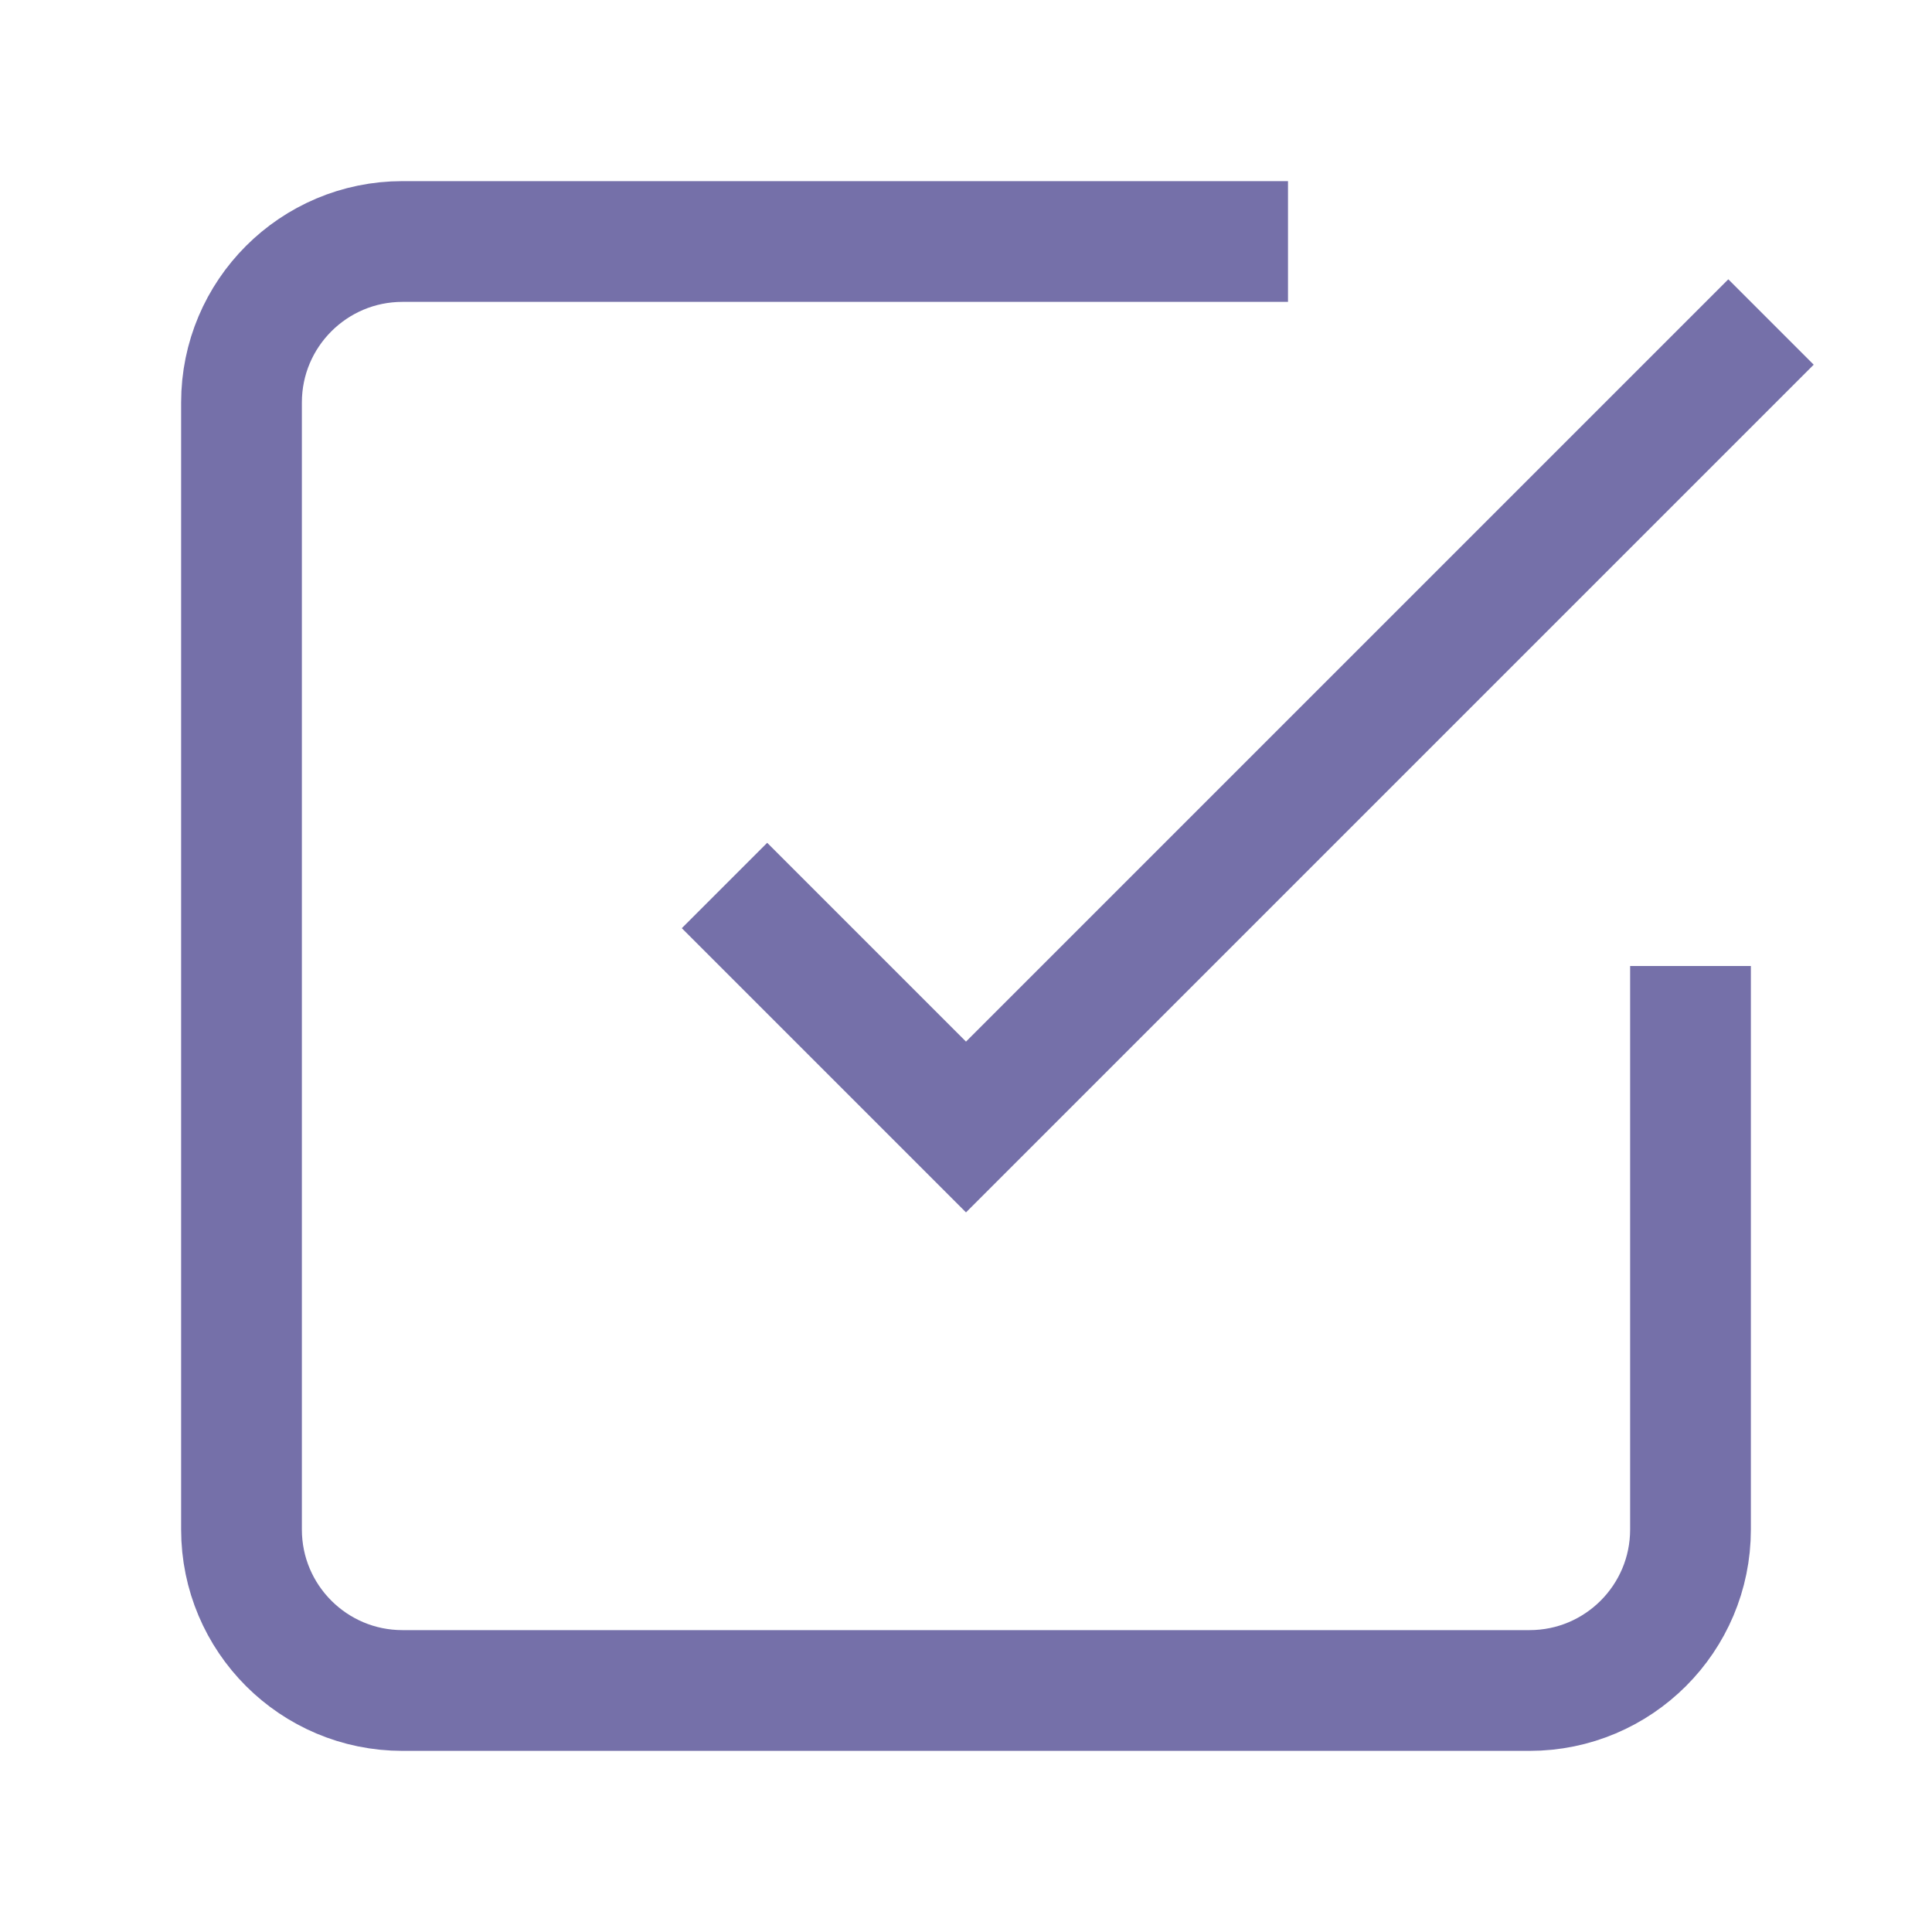
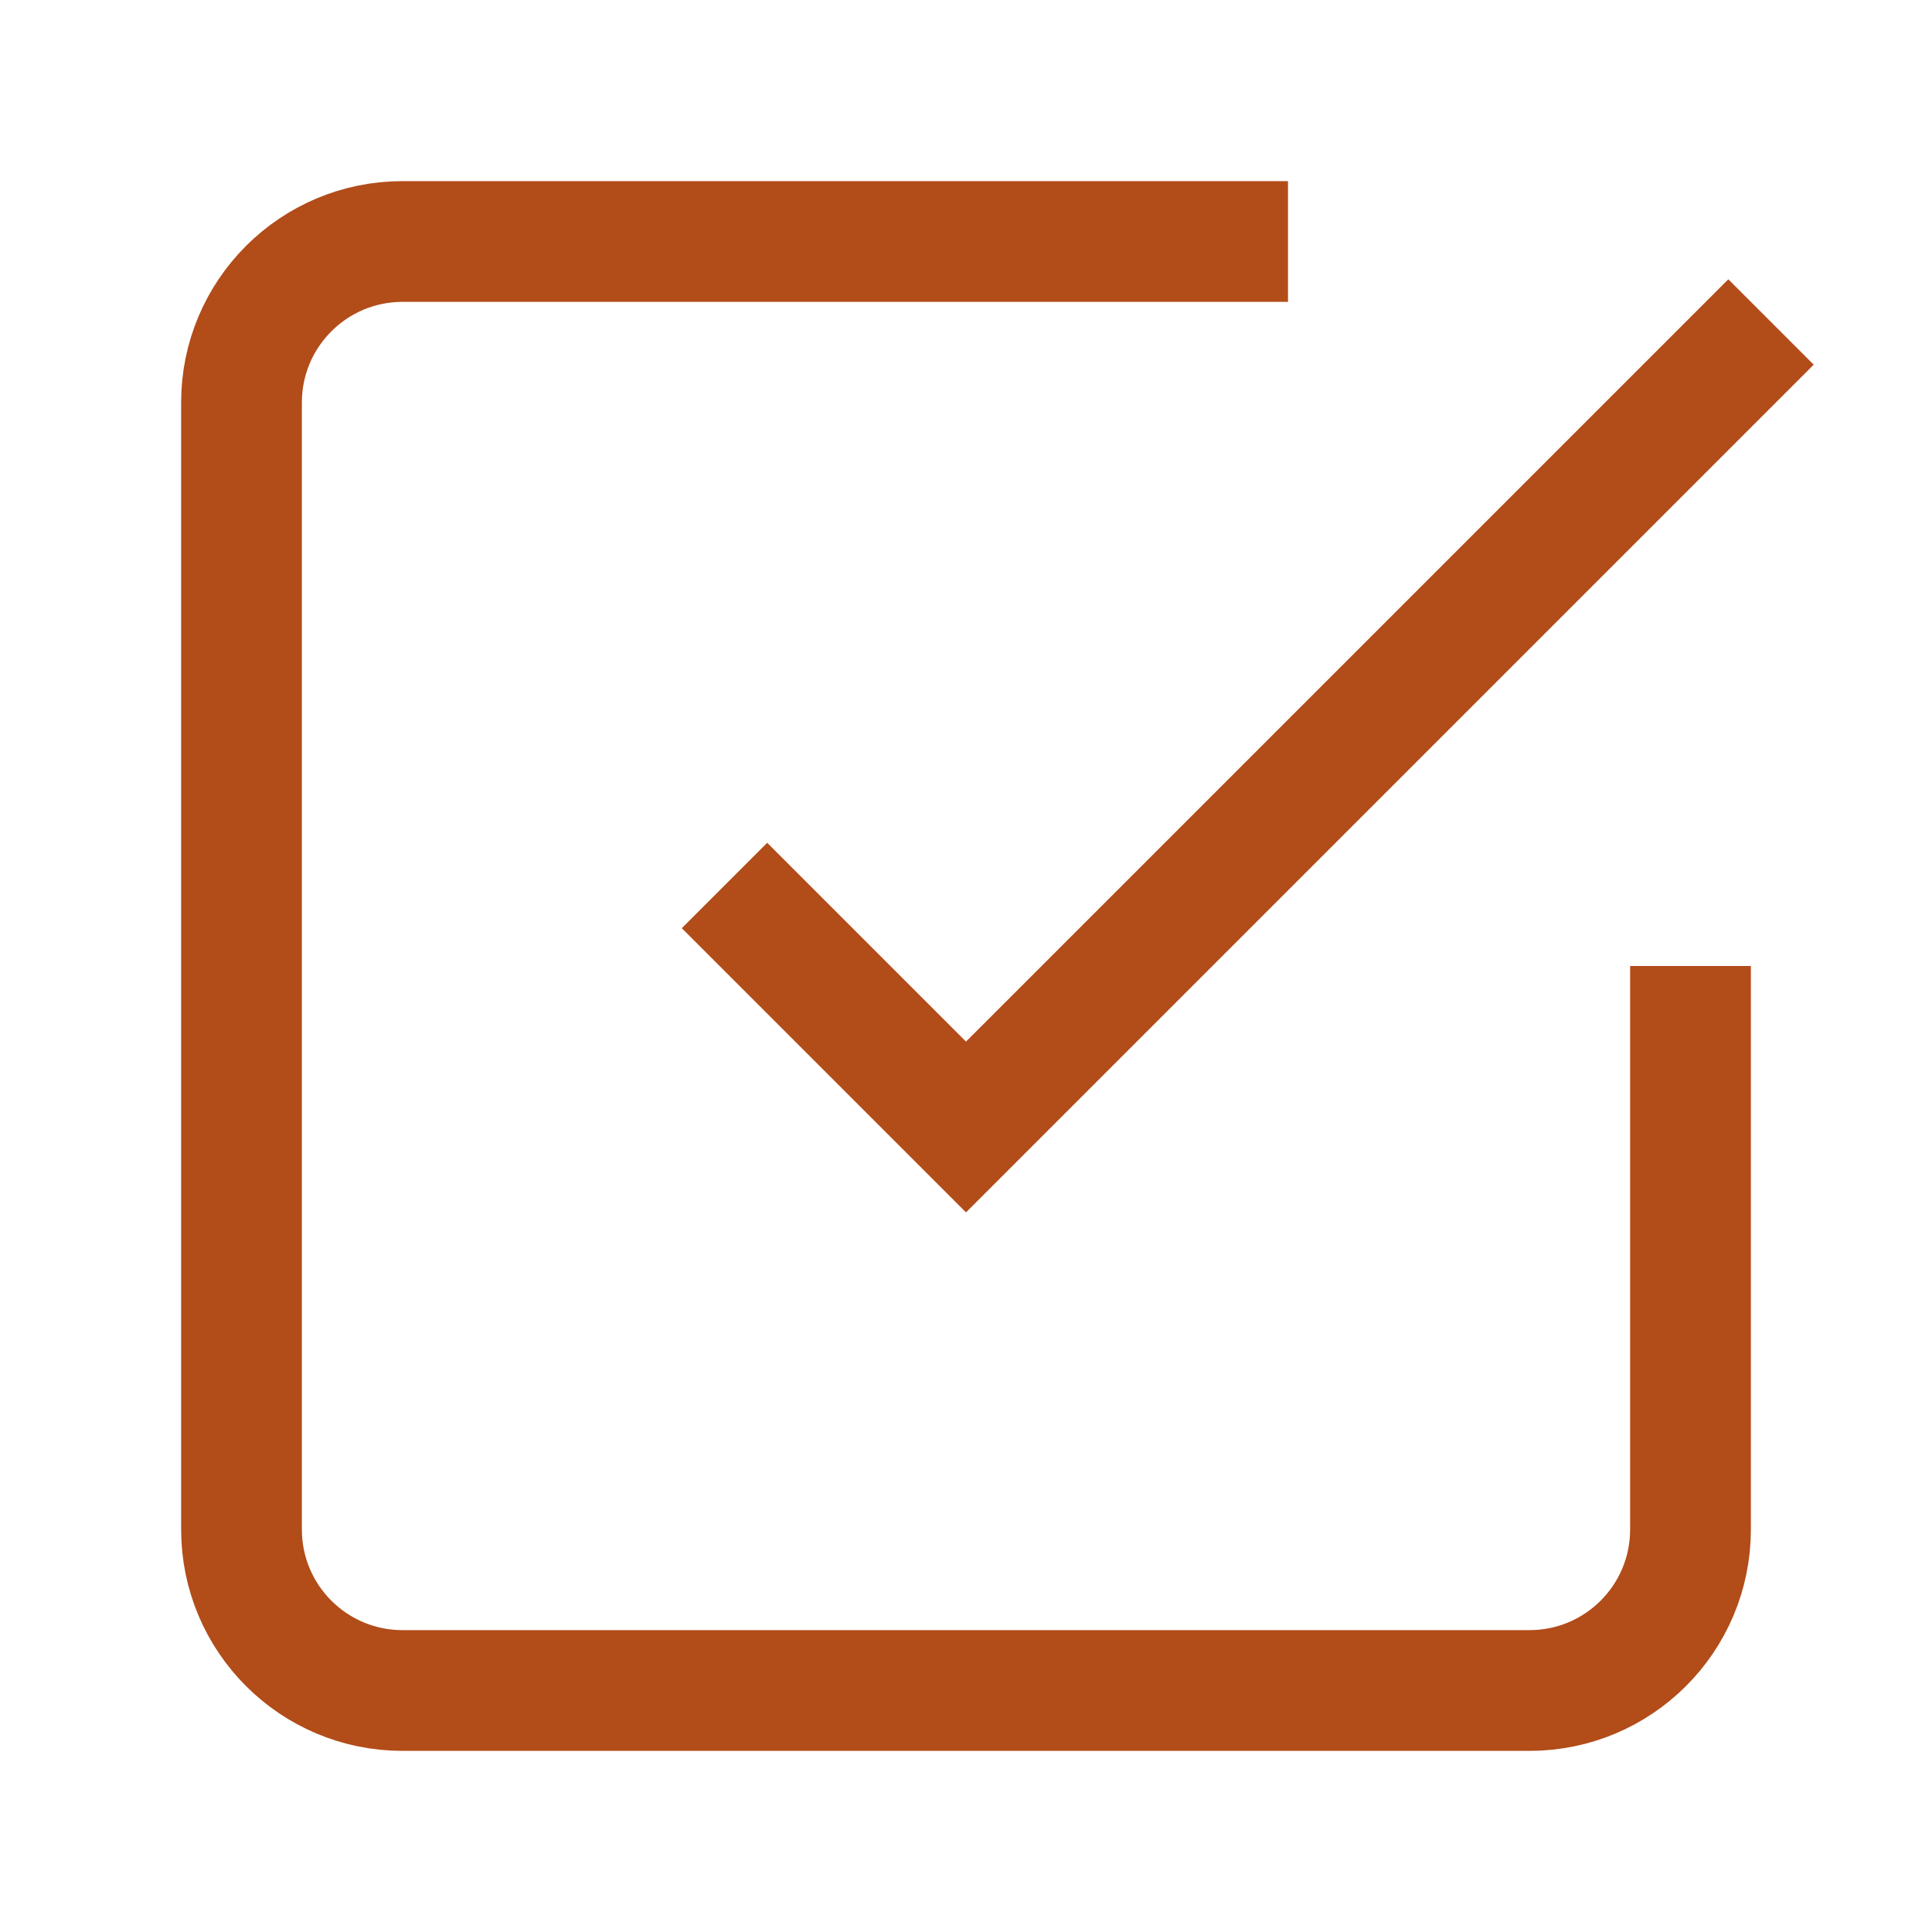
- <svg xmlns="http://www.w3.org/2000/svg" viewBox="0 0 24 24" fill="none" stroke="#7570a9" stroke-width="1.5">
+ <svg xmlns="http://www.w3.org/2000/svg" viewBox="0 0 24 24" fill="none" stroke="#b24c19" stroke-width="1.5">
  <polyline points="9 11 12 14 22 4" />
  <path d="M21 12v7a2 2 0 01-2 2H5a2 2 0 01-2-2V5a2 2 0 012-2h11" />
</svg>
